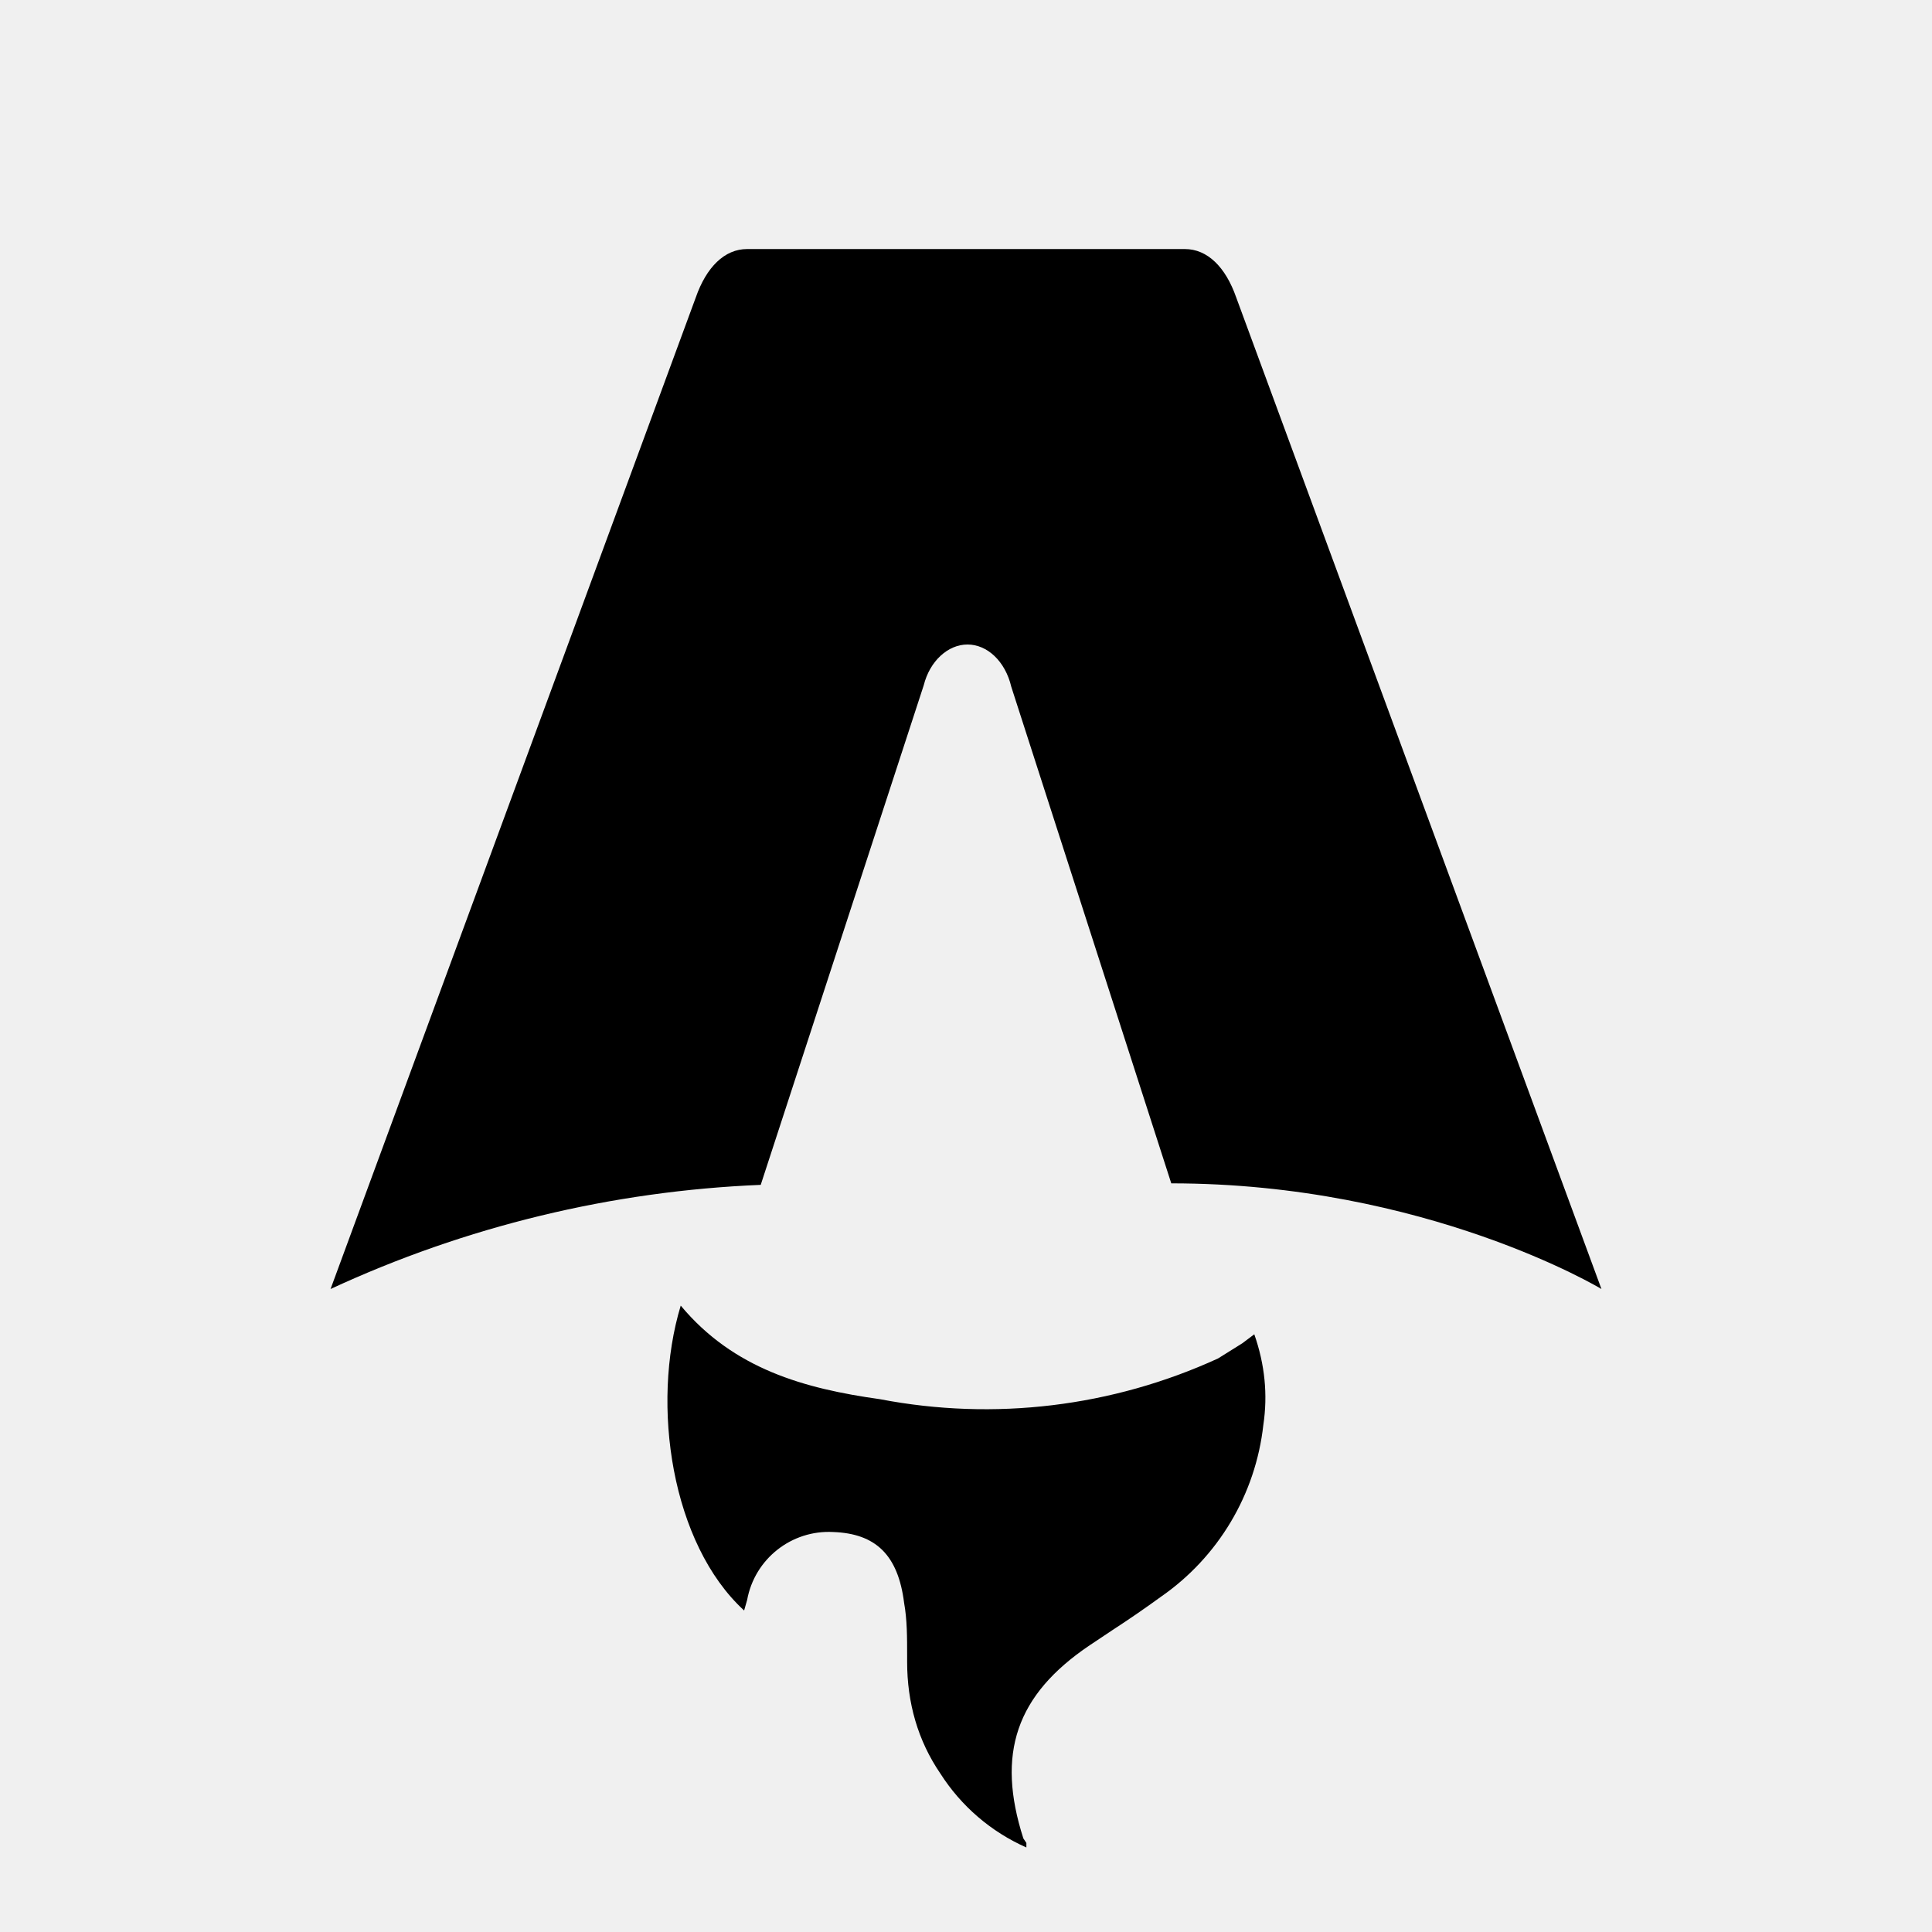
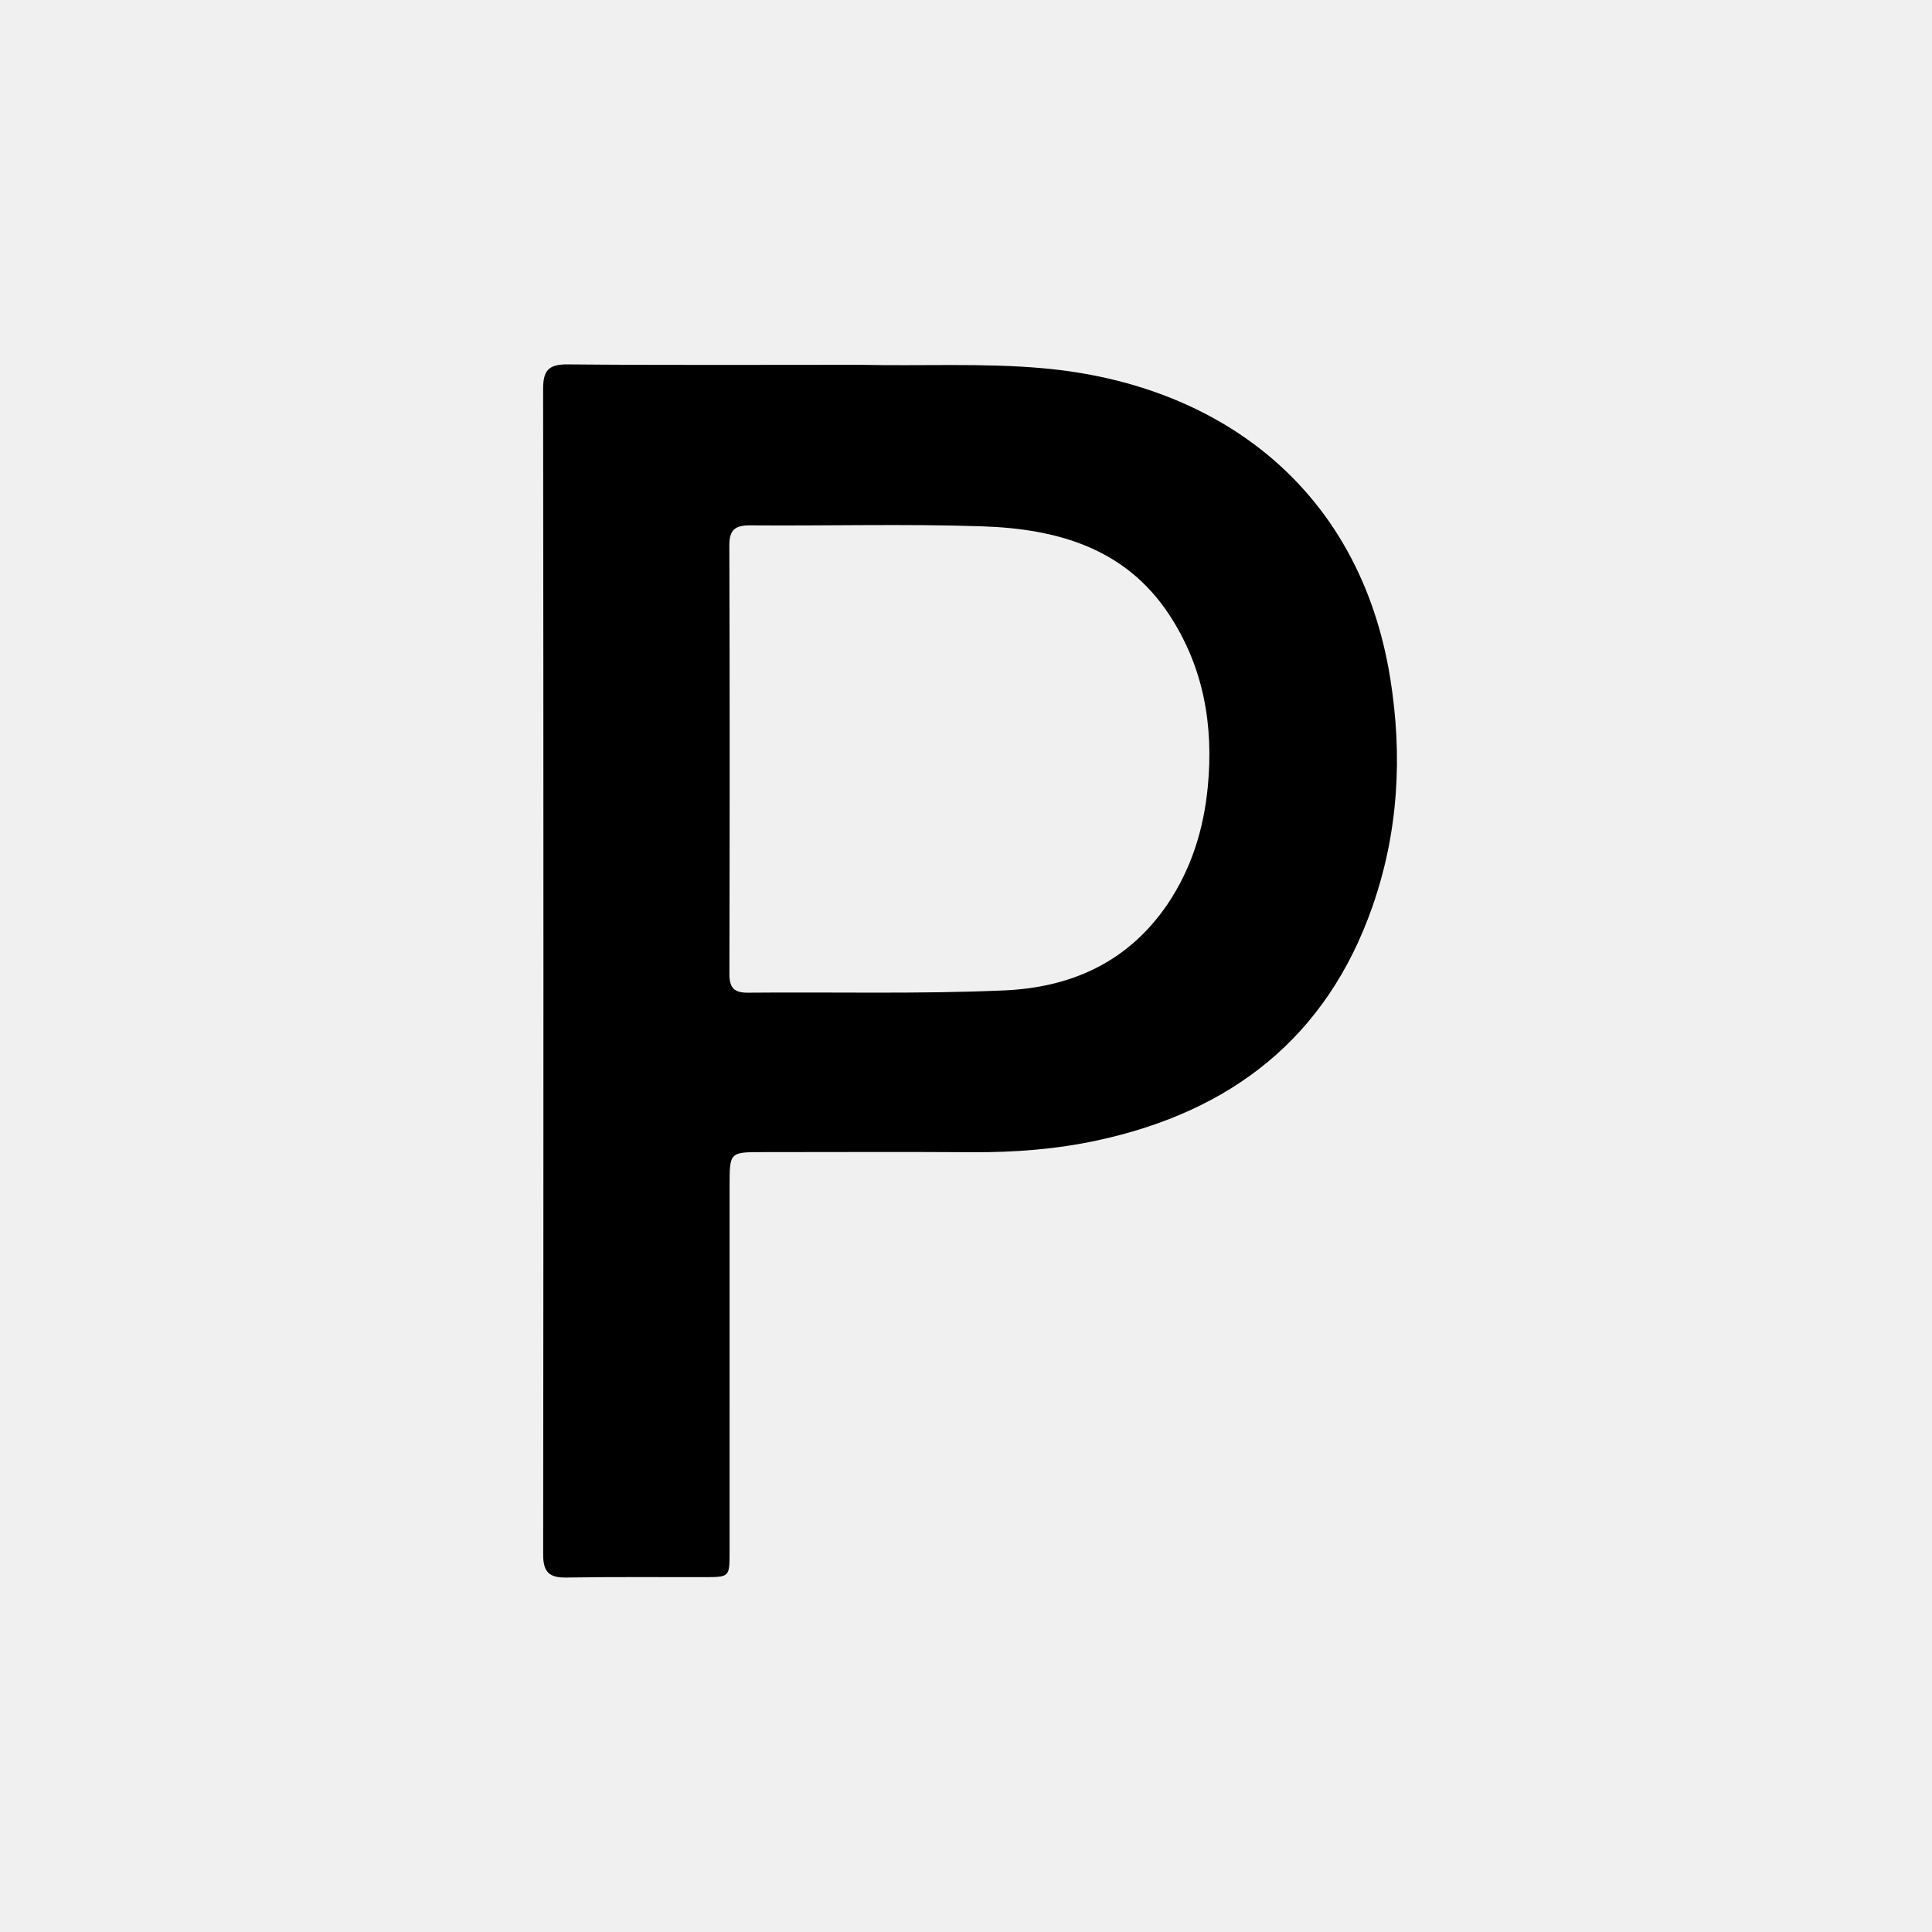
- <svg xmlns="http://www.w3.org/2000/svg" fill="none" viewBox="0 0 128 128">
-   <path d="M50.4 78.5a75.1 75.1 0 0 0-28.5 6.9l24.2-65.7c.7-2 1.9-3.2 3.4-3.2h29c1.5 0 2.7 1.2 3.4 3.2l24.2 65.7s-11.6-7-28.5-7L67 45.5c-.4-1.7-1.6-2.8-2.9-2.8-1.3 0-2.5 1.1-2.9 2.7L50.4 78.5Zm-1.1 28.2Zm-4.2-20.2c-2 6.6-.6 15.8 4.2 20.2a17.5 17.5 0 0 1 .2-.7 5.5 5.5 0 0 1 5.7-4.5c2.8.1 4.3 1.5 4.7 4.7.2 1.1.2 2.3.2 3.5v.4c0 2.7.7 5.2 2.2 7.4a13 13 0 0 0 5.7 4.9v-.3l-.2-.3c-1.8-5.6-.5-9.5 4.4-12.8l1.5-1a73 73 0 0 0 3.2-2.2 16 16 0 0 0 6.8-11.4c.3-2 .1-4-.6-6l-.8.6-1.6 1a37 37 0 0 1-22.4 2.7c-5-.7-9.7-2-13.2-6.2Z" />
-   <style>
-         path { fill: #000; }
-         @media (prefers-color-scheme: dark) {
-             path { fill: #FFF; }
-         }
-     </style>
+ <svg xmlns="http://www.w3.org/2000/svg" viewBox="0 0 512 512" xml:space="preserve">
+   <path d="M228 96.677c16.476.362 32.453-.518 48.437.913 46.926 4.2 83.941 32.033 91.988 82.142 3.308 20.597 2.177 40.789-4.72 60.53-12.173 34.84-37.548 54.318-72.83 61.943-10.914 2.358-22.032 3.213-33.23 3.141-18.497-.118-36.995-.023-55.492-.024-8.799 0-8.804-.005-8.805 9.038-.002 32.33.005 64.658-.004 96.988-.002 6.589-.025 6.601-6.732 6.613-12.165.02-24.332-.098-36.494.101-4.438.073-6.178-1.338-6.173-6.014.098-102.987.1-205.974-.014-308.961-.005-5.007 1.509-6.566 6.58-6.52 25.661.237 51.326.11 77.49.11m81.293 143.112c6.392-9.45 9.684-19.918 10.78-31.243 1.588-16.433-1.128-31.885-10.305-45.766-11.69-17.68-29.858-22.637-49.423-23.294-20.468-.687-40.977-.103-61.467-.26-4-.03-5.615 1.086-5.6 5.359.127 37.816.108 75.633.018 113.45-.008 3.62 1.137 5.07 4.867 5.036 22.654-.211 45.339.393 67.954-.603 17.214-.758 32.472-7.066 43.176-22.679" />
</svg>
